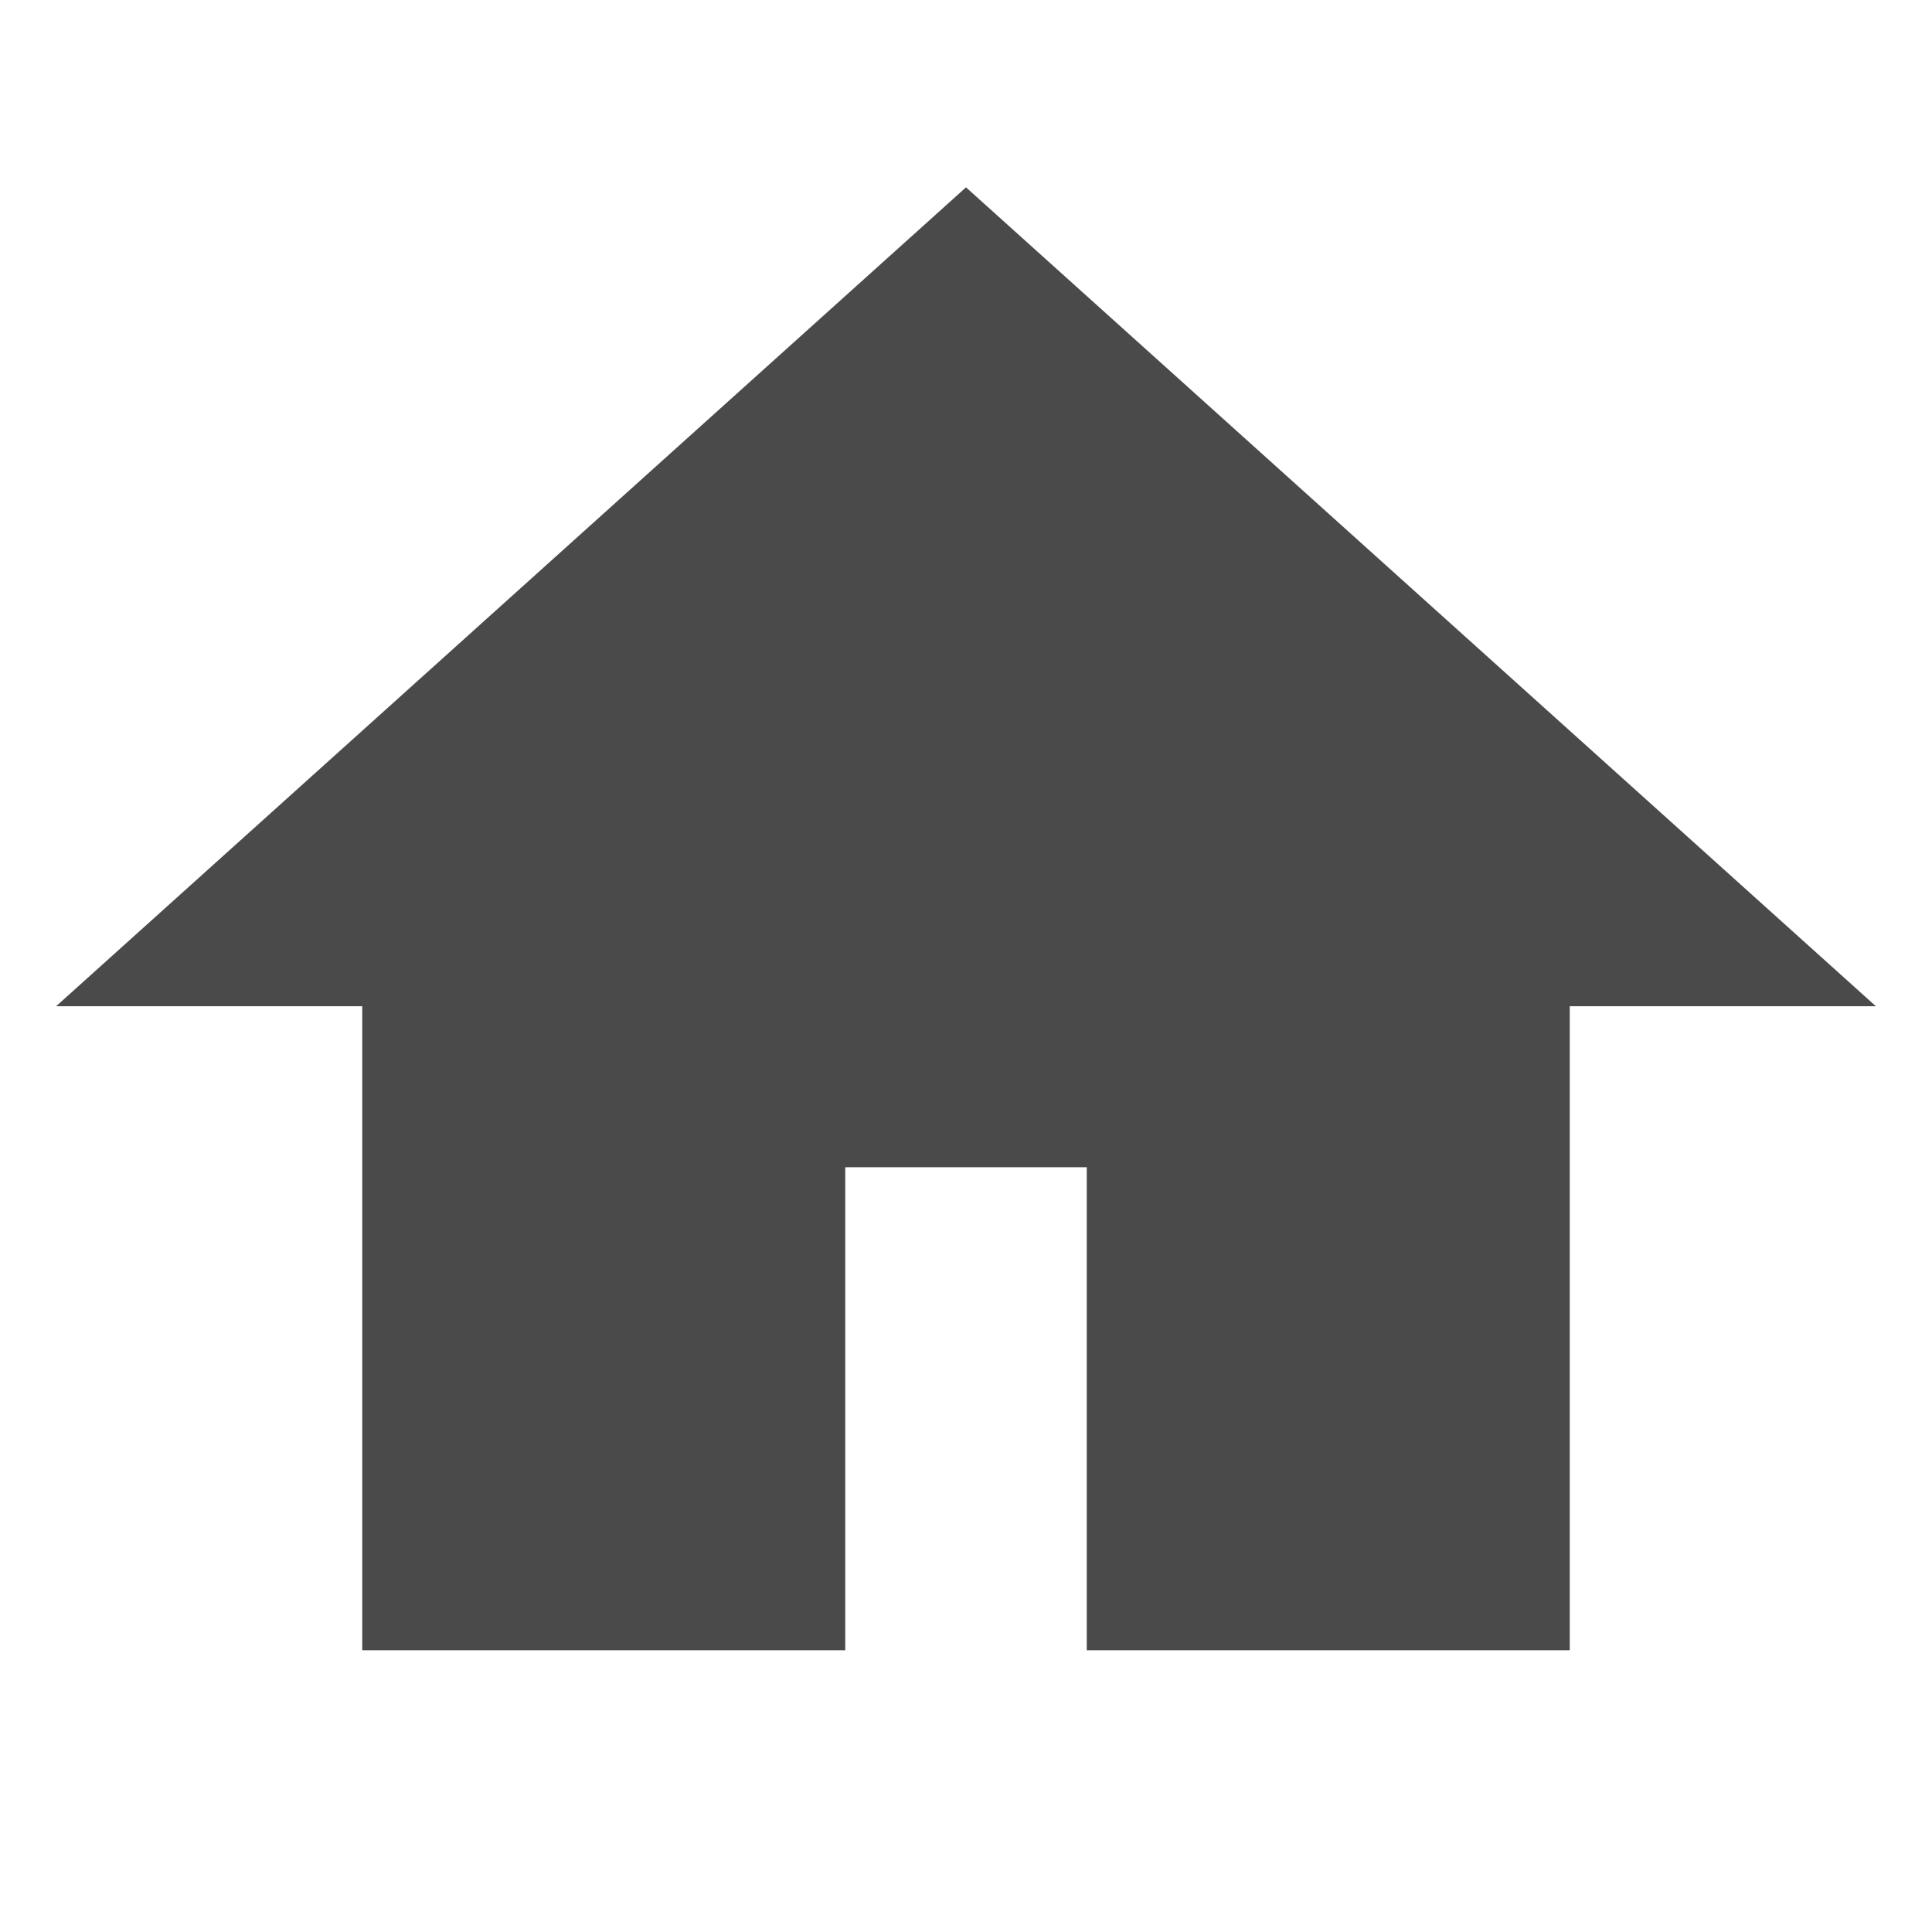
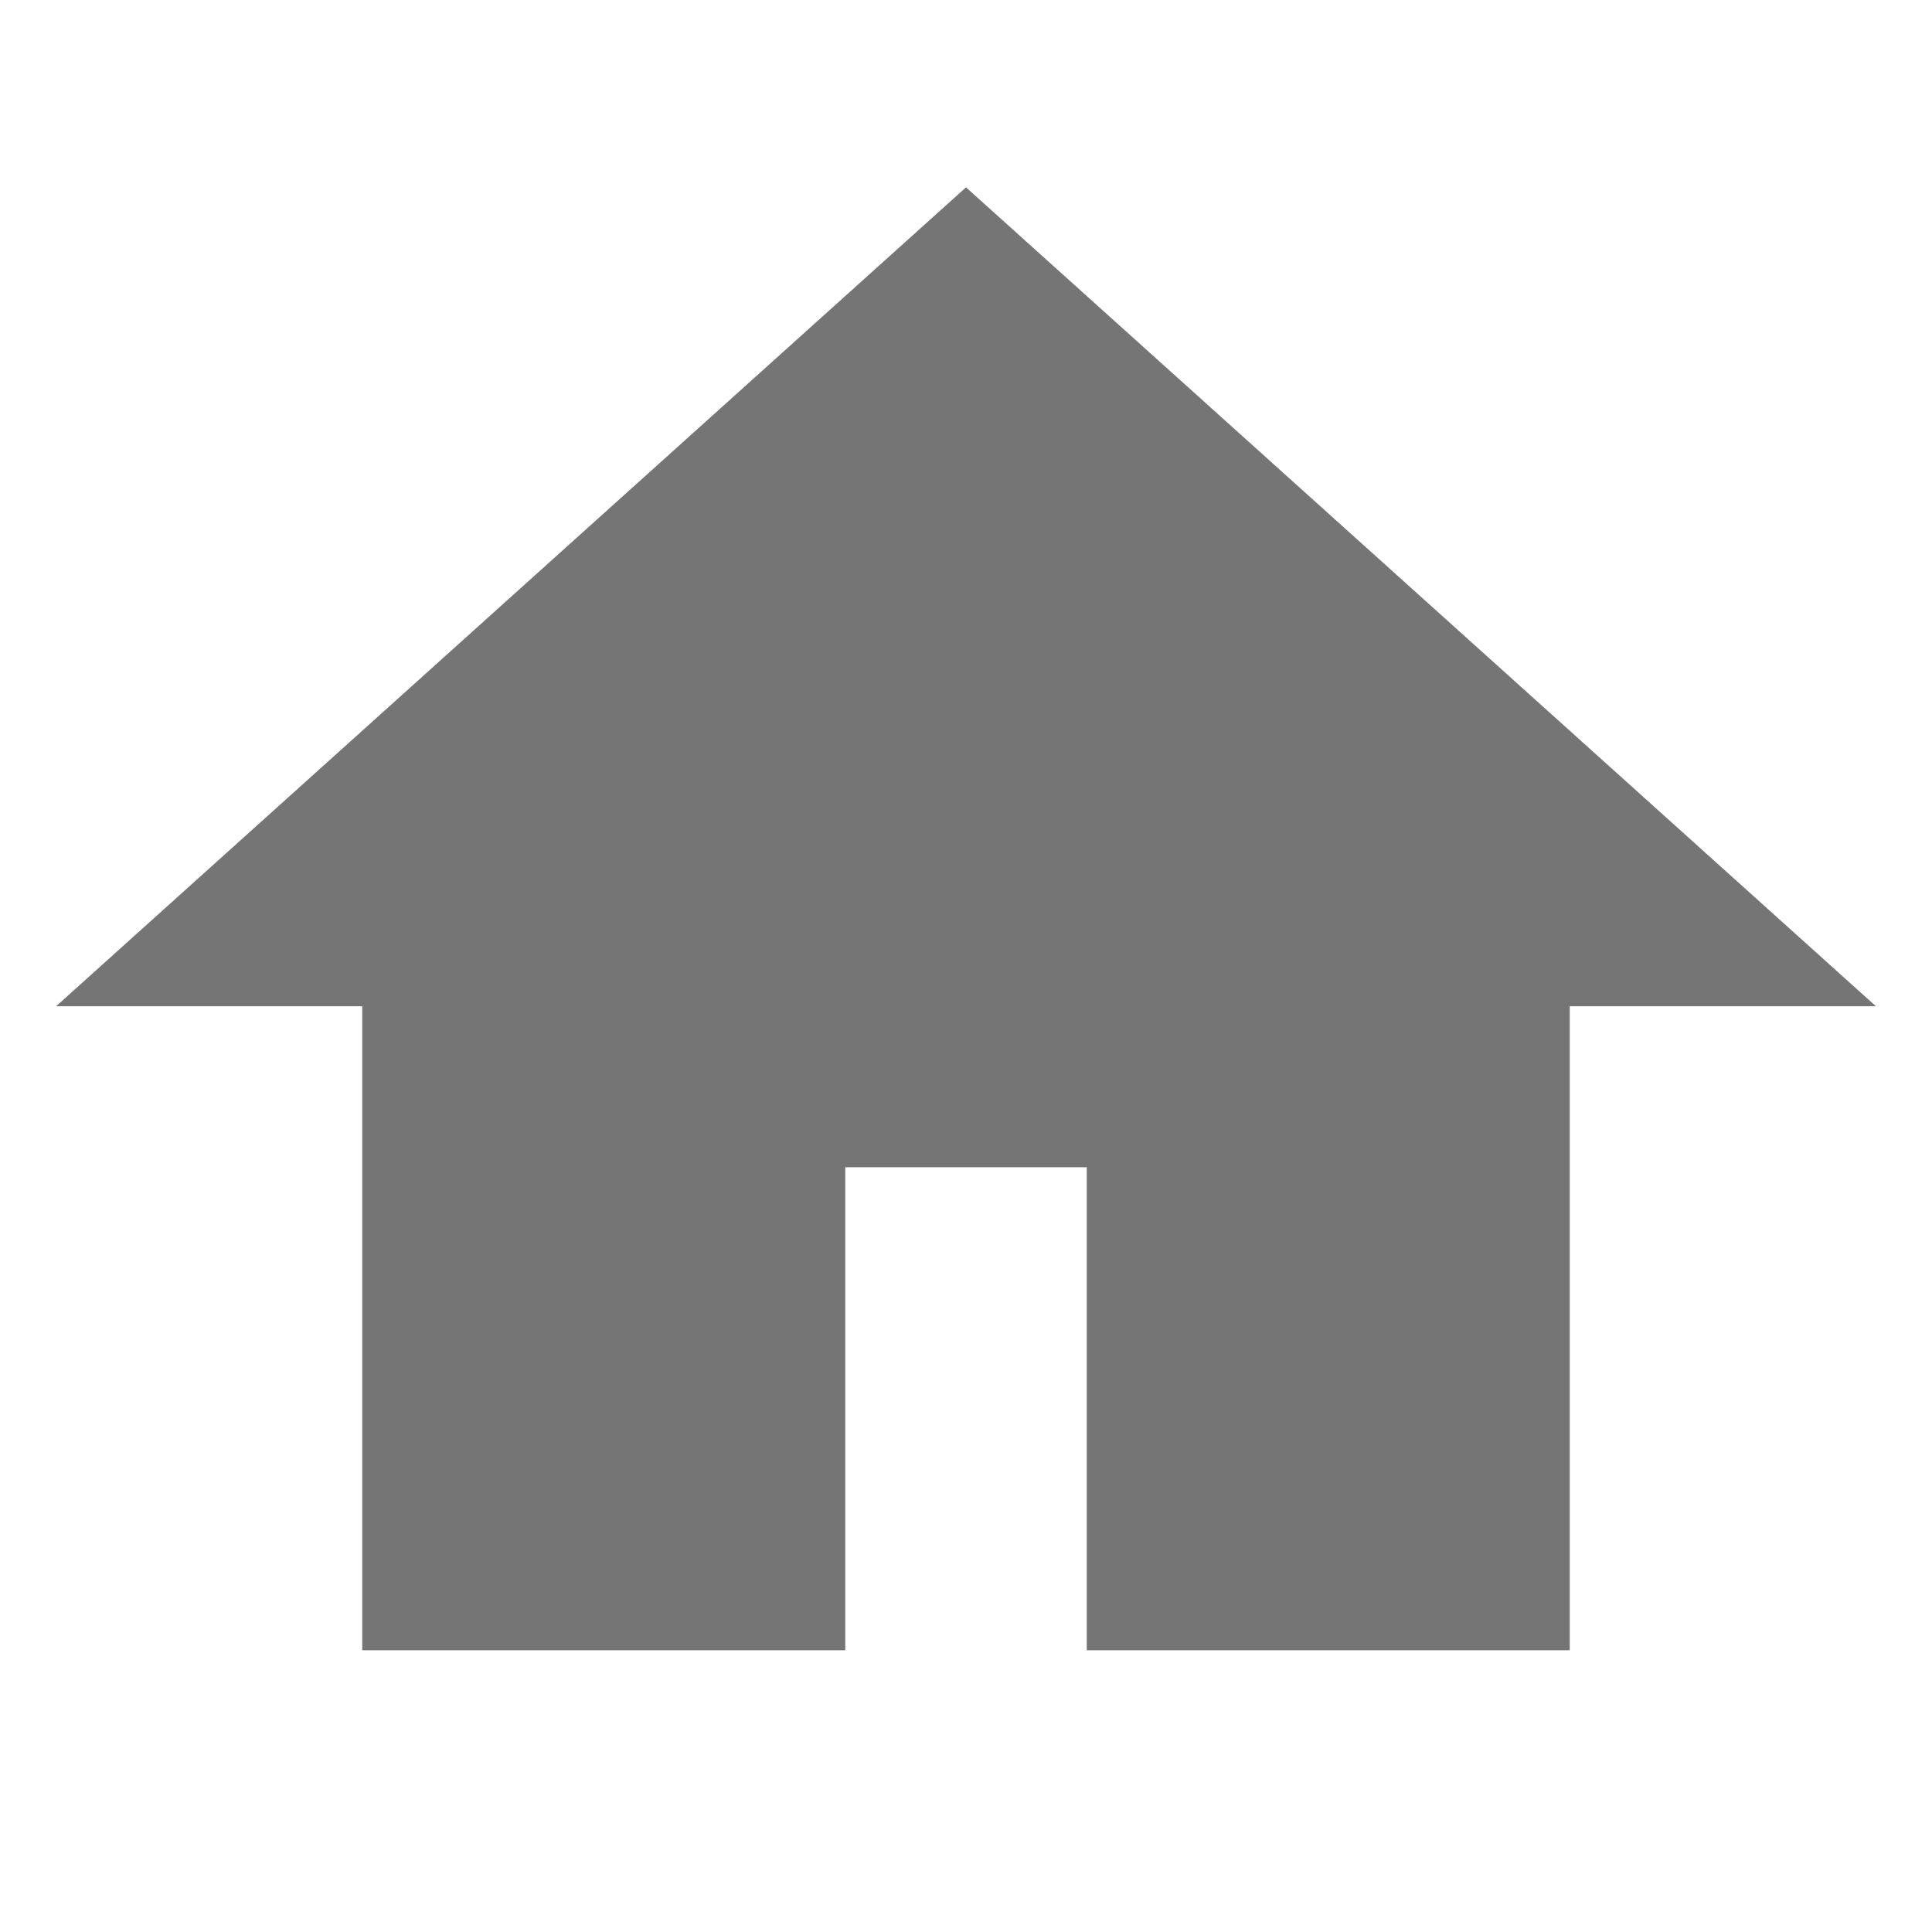
<svg xmlns="http://www.w3.org/2000/svg" fill="#000000" height="25" viewBox="0 0 24 24" width="25">
-   <path d="M10 20v-6h4v6h5v-8h3L12 3 2 12h3v8z" fill="#4A4A4A" stroke="#4A4A4A" />
+   <path d="M10 20v-6h4v6h5v-8h3L12 3 2 12h3v8z" fill="#757575" stroke="#757575" />
  <path d="M0 0h24v24H0z" fill="none" />
</svg>
